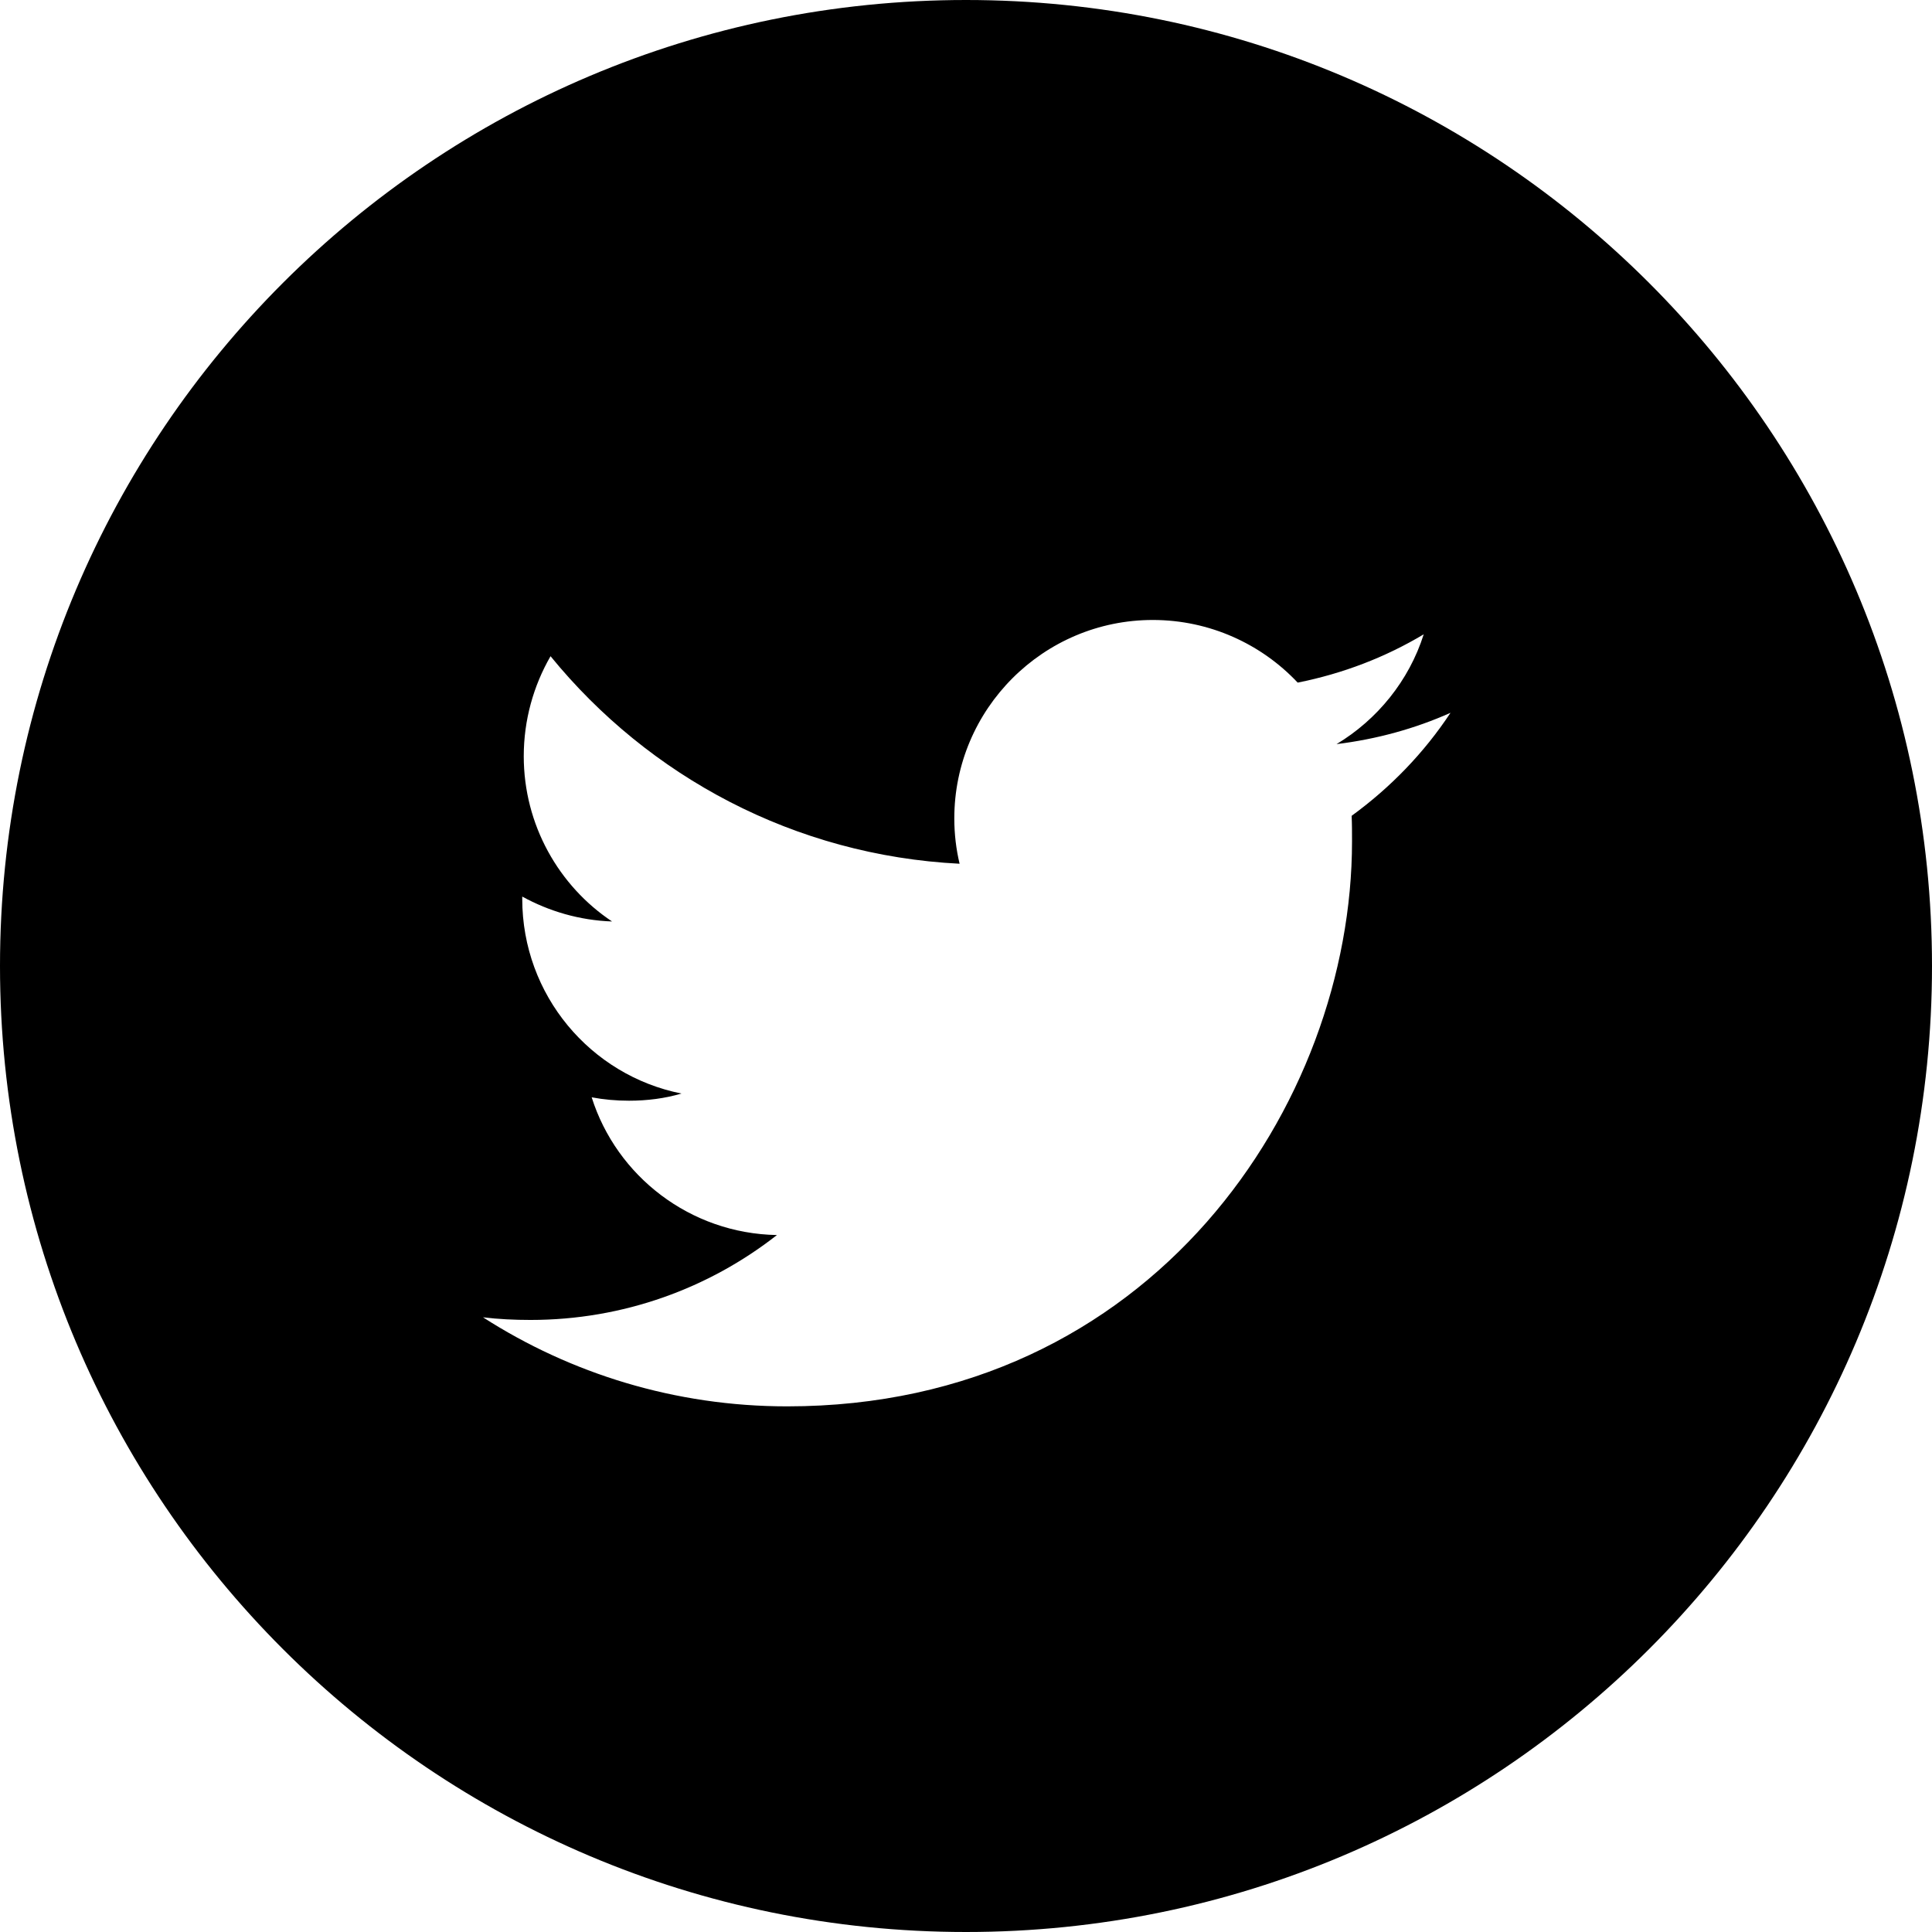
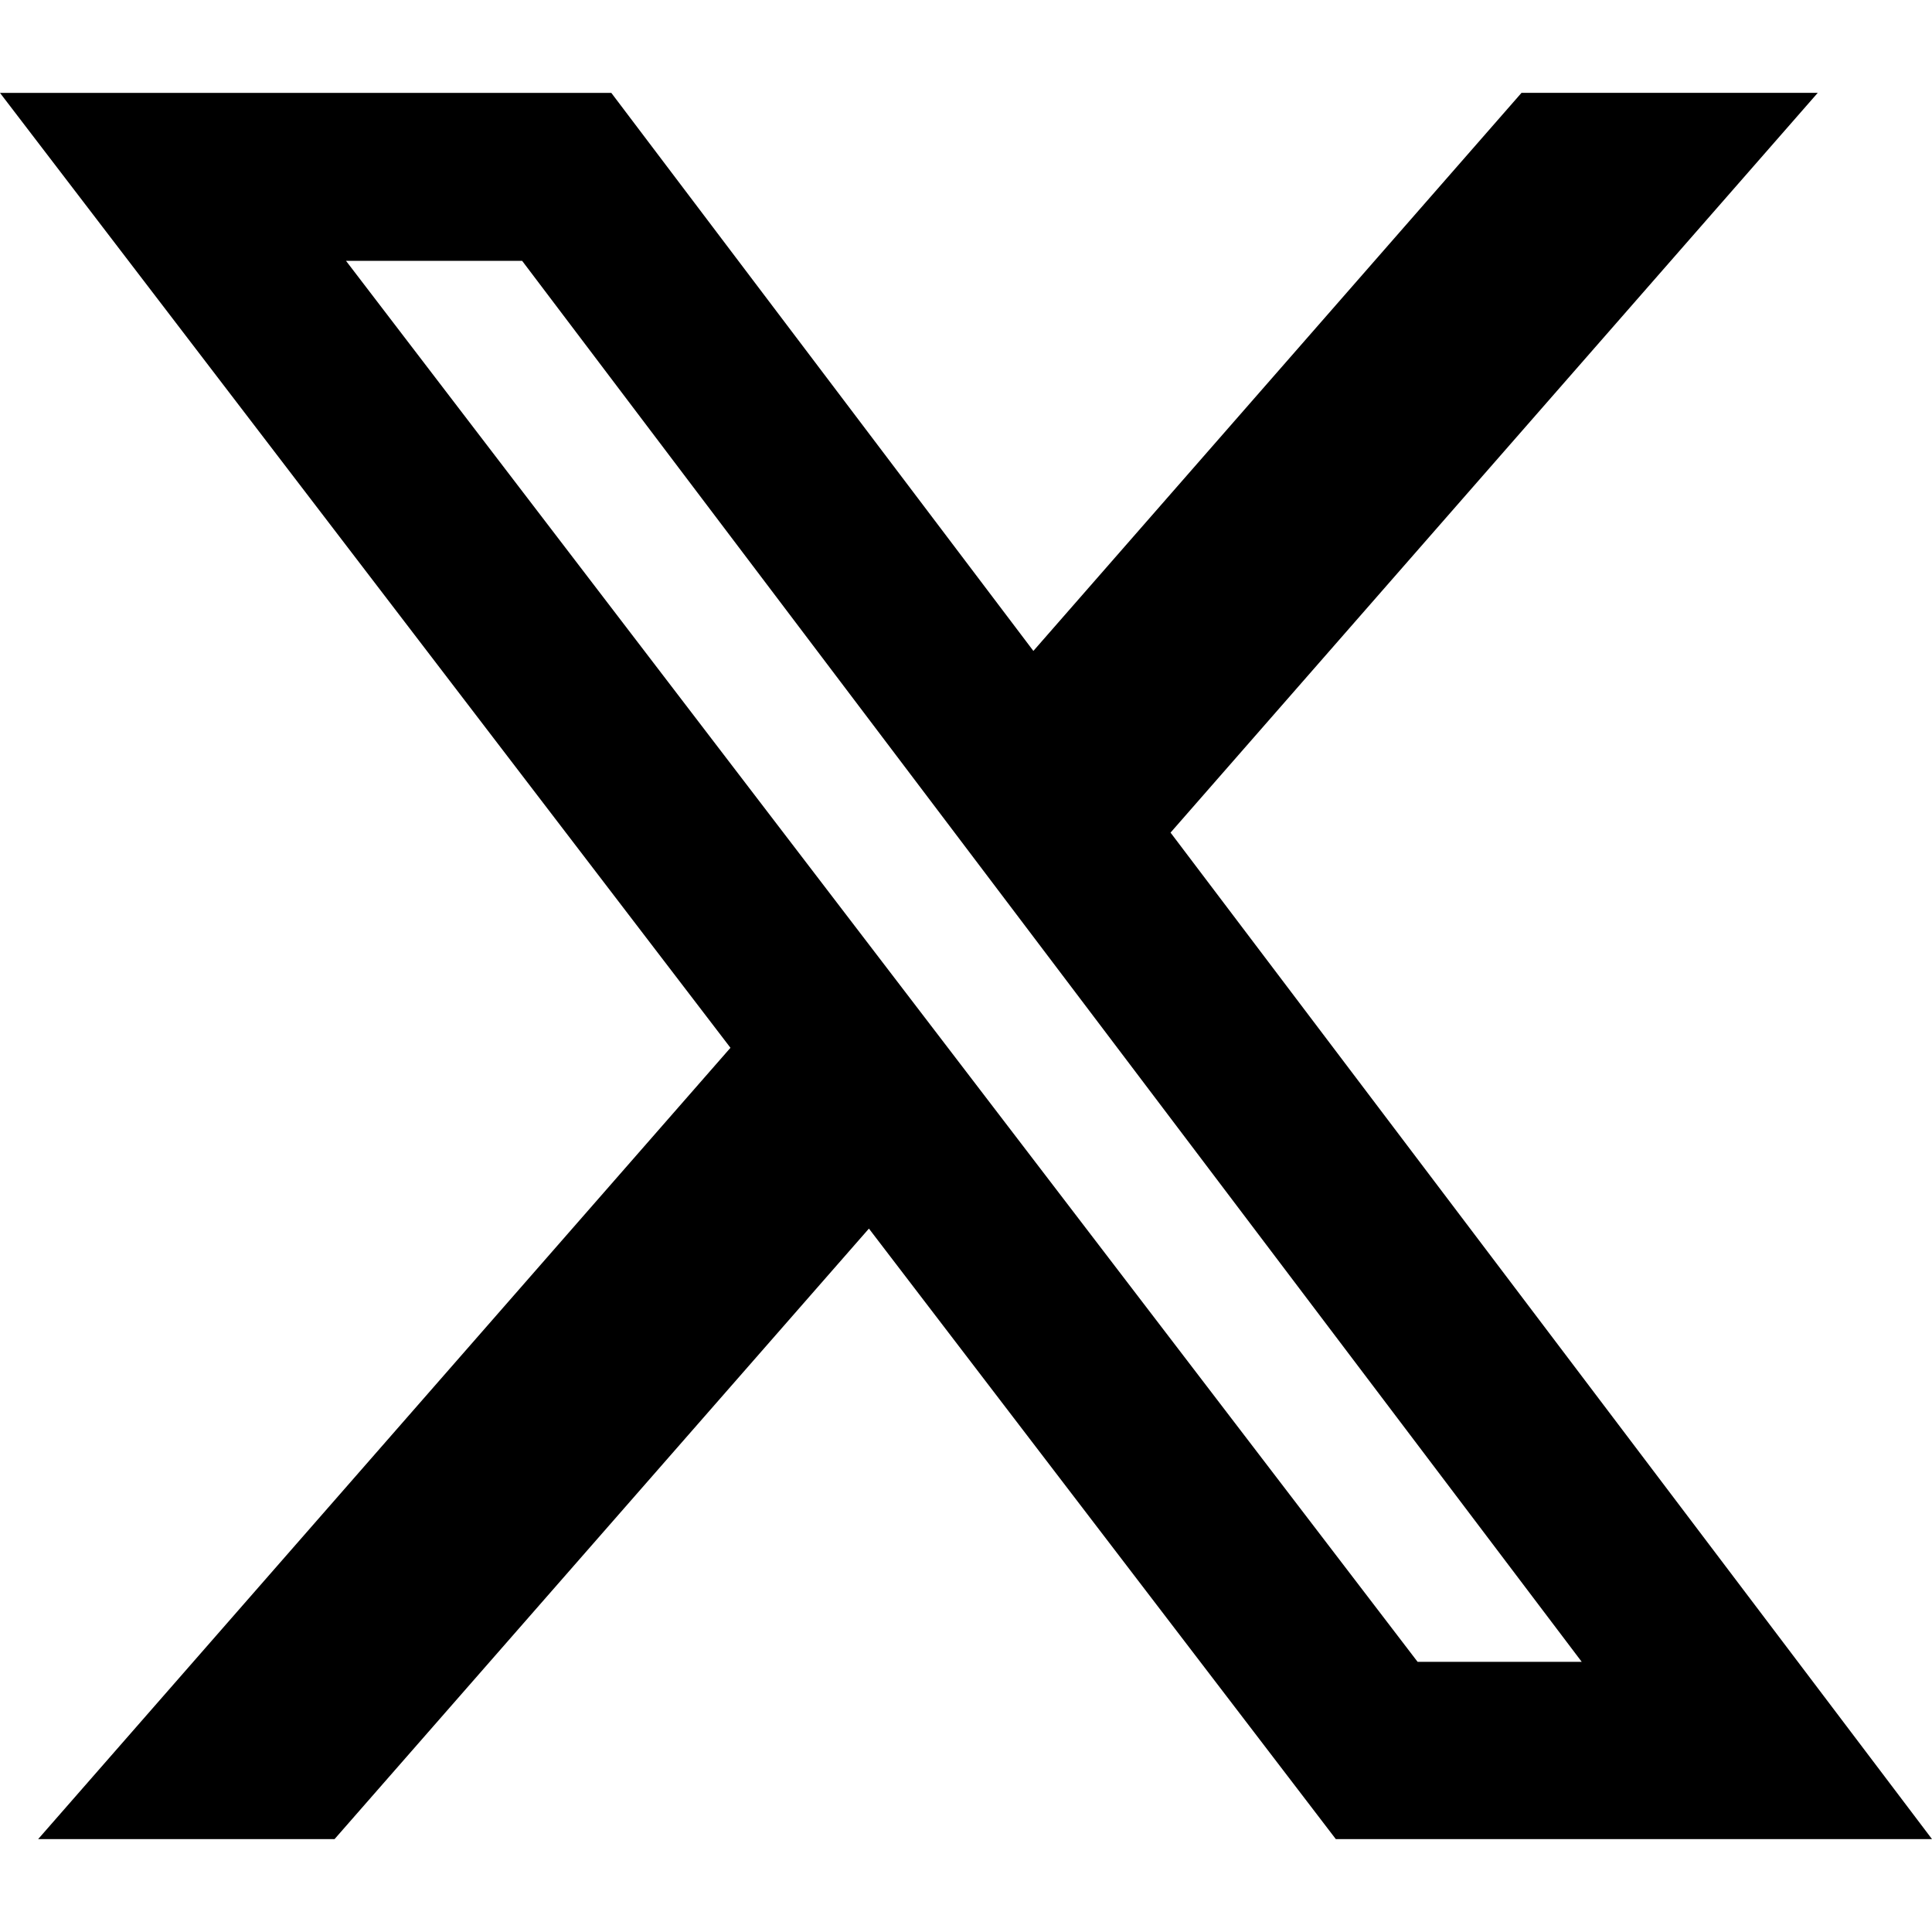
- <svg xmlns="http://www.w3.org/2000/svg" fill="#000000" height="800px" width="800px" version="1.1" id="Layer_1" viewBox="-143 145 512 512" xml:space="preserve">
-   <path d="M113,145c-141.4,0-256,114.6-256,256s114.6,256,256,256s256-114.6,256-256S254.4,145,113,145z M215.2,361.2  c0.1,2.2,0.1,4.5,0.1,6.8c0,69.5-52.9,149.7-149.7,149.7c-29.7,0-57.4-8.7-80.6-23.6c4.1,0.5,8.3,0.7,12.6,0.7  c24.6,0,47.3-8.4,65.3-22.5c-23-0.4-42.5-15.6-49.1-36.5c3.2,0.6,6.5,0.9,9.9,0.9c4.8,0,9.5-0.6,13.9-1.9  C13.5,430-4.6,408.7-4.6,383.2v-0.6c7.1,3.9,15.2,6.3,23.8,6.6c-14.1-9.4-23.4-25.6-23.4-43.8c0-9.6,2.6-18.7,7.1-26.5  c26,31.9,64.7,52.8,108.4,55c-0.9-3.8-1.4-7.8-1.4-12c0-29,23.6-52.6,52.6-52.6c15.1,0,28.8,6.4,38.4,16.6  c12-2.4,23.2-6.7,33.4-12.8c-3.9,12.3-12.3,22.6-23.1,29.1c10.6-1.3,20.8-4.1,30.2-8.3C234.4,344.5,225.5,353.7,215.2,361.2z" />
+ <svg xmlns="http://www.w3.org/2000/svg" role="img" viewBox="0 0 24 24">
+   <path d="M18.901 1.153h3.68l-8.04 9.19L24 22.846h-7.406l-5.8-7.584-6.638 7.584H.474l8.6-9.83L0 1.154h7.594l5.243 6.932ZM17.61 20.644h2.039L6.486 3.24H4.298Z" />
</svg>
